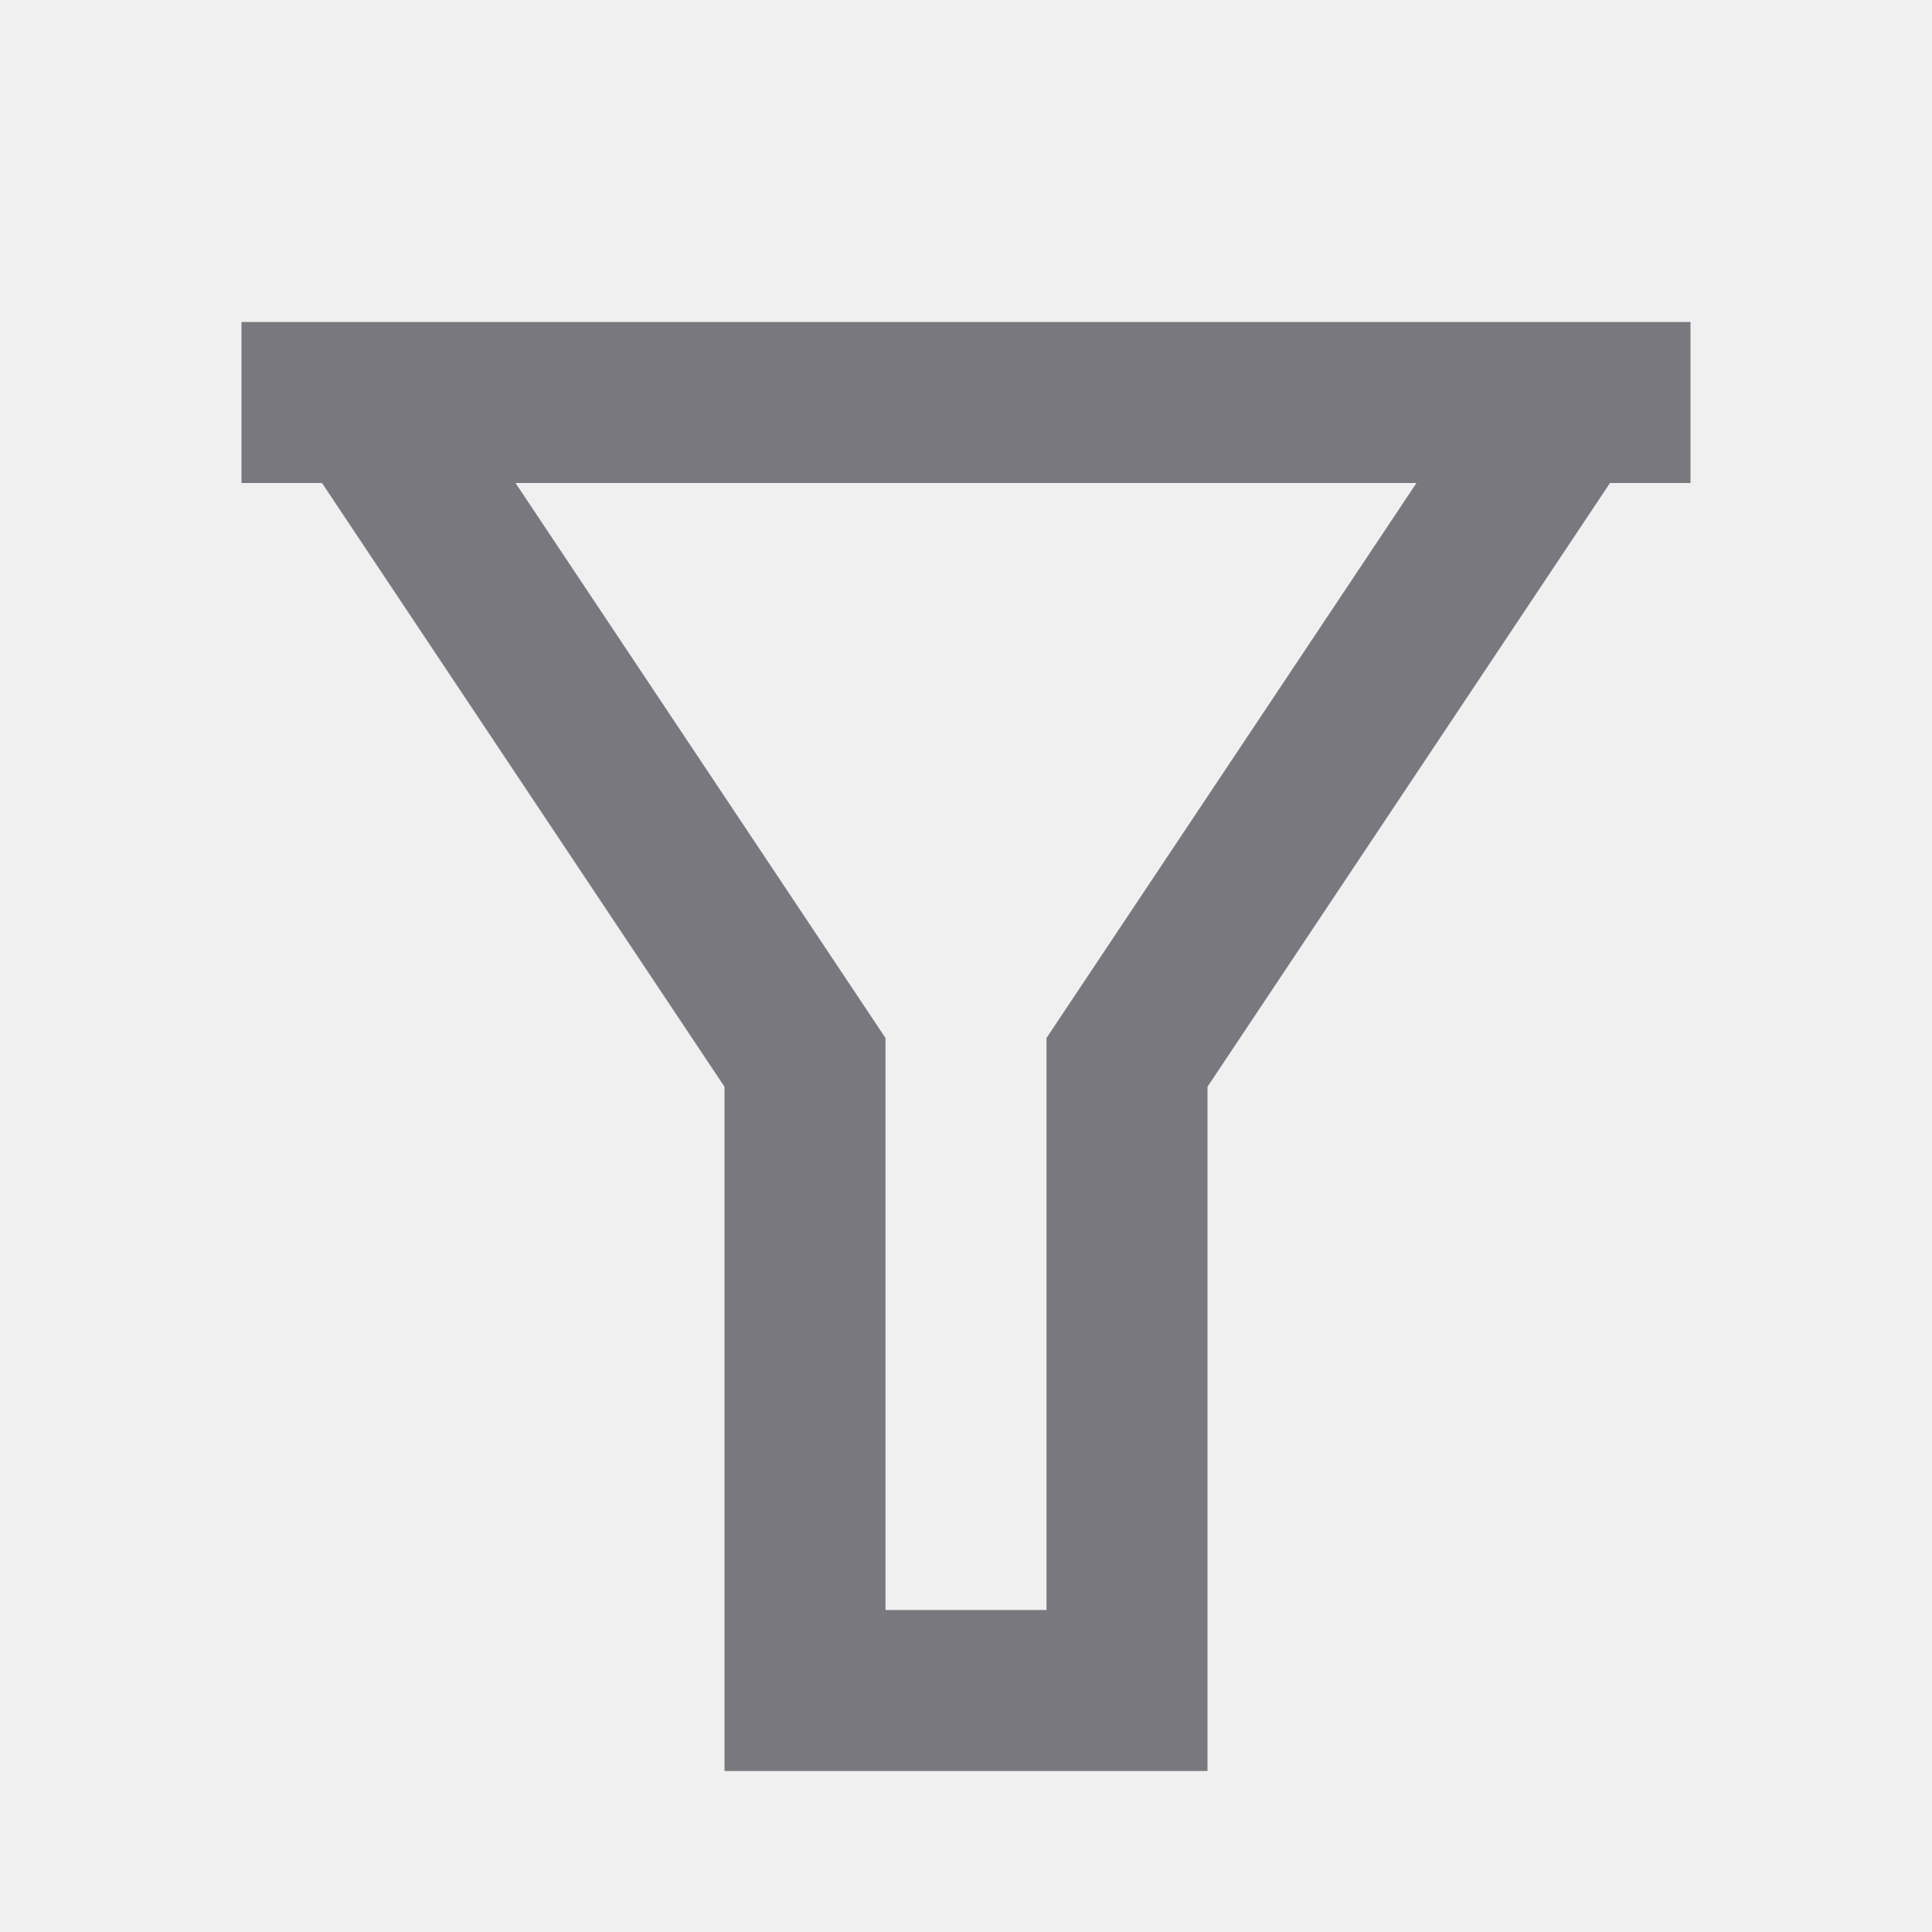
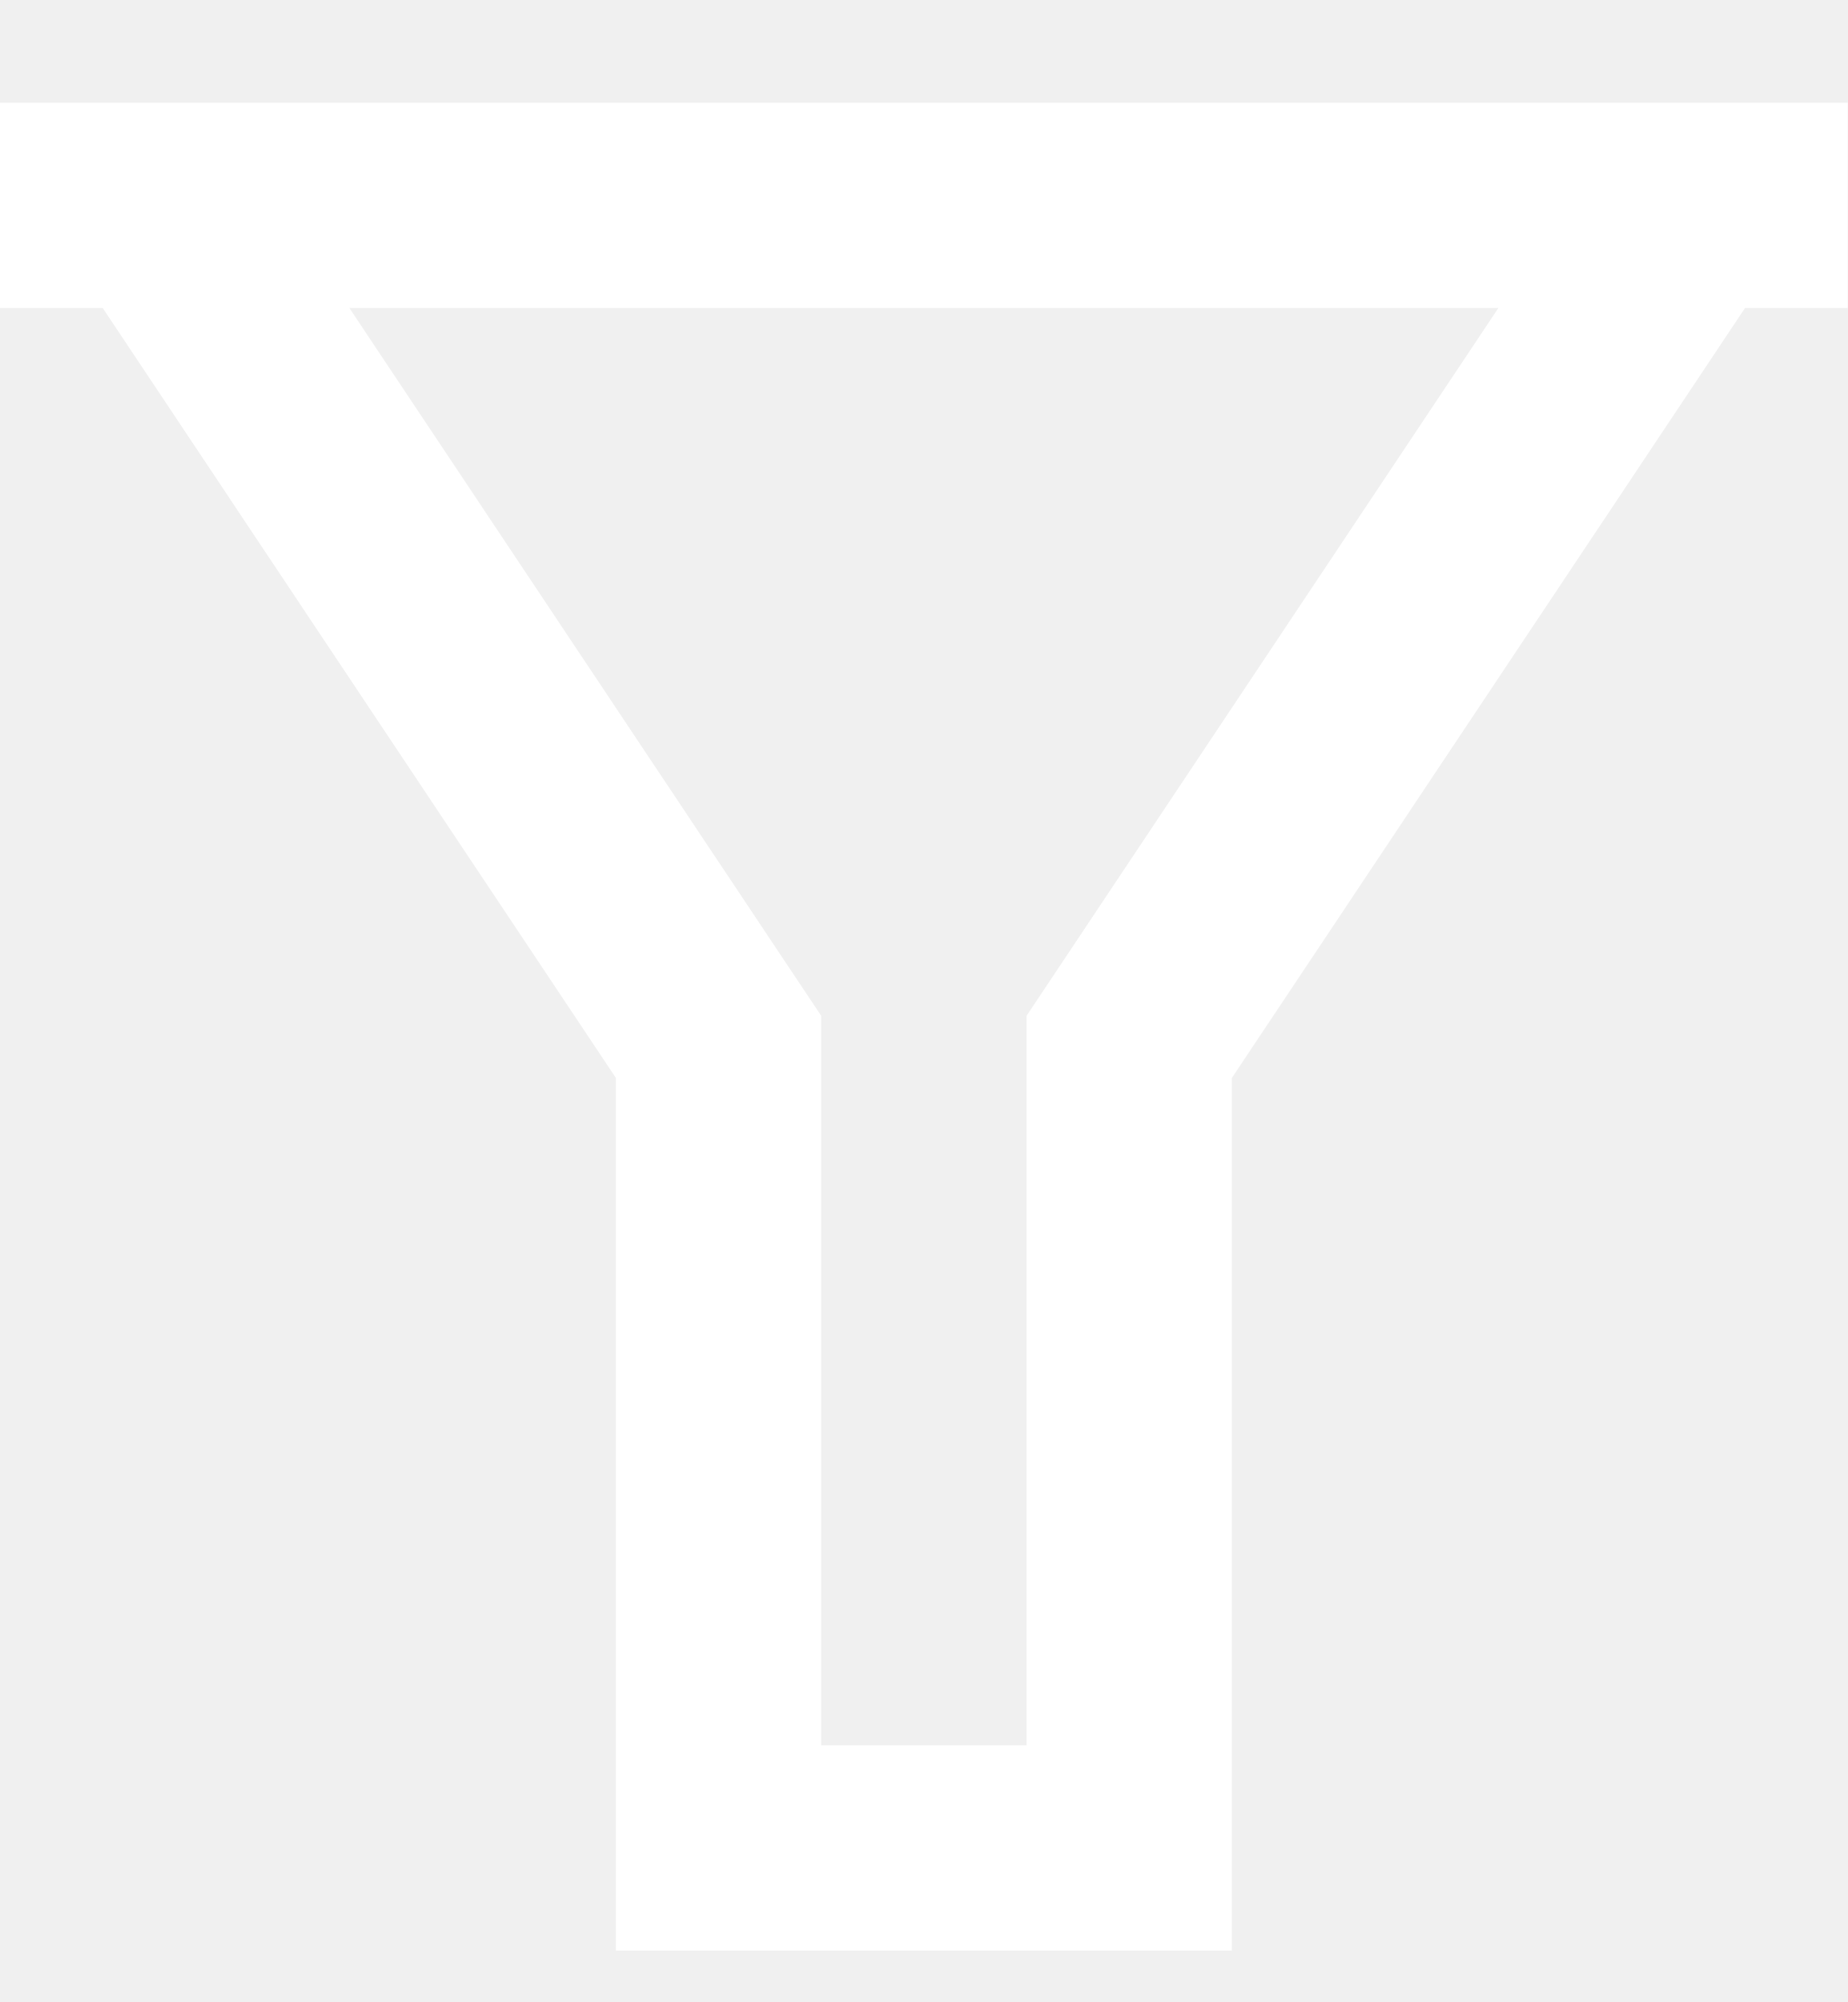
- <svg xmlns="http://www.w3.org/2000/svg" width="18" height="18" viewBox="0 0 18 18" fill="none">
-   <path d="M6.75 10.125L3 4.5H2.25V3H15.75V4.5H15L11.25 10.125V16.5H6.75V10.125ZM4.803 4.5L8.25 9.671V15H9.75V9.671L13.197 4.5H4.803Z" fill="#78787E" />
+ <svg xmlns="http://www.w3.org/2000/svg" width="12" height="13" viewBox="0 0 12 13" fill="none">
+   <path d="M4 7L0.667 2H0V0.667H12V2H11.333L8 7V12.666H4V7ZM2.269 2L5.333 6.596V11.333H6.667V6.596L9.731 2H2.269Z" fill="white" />
</svg>
